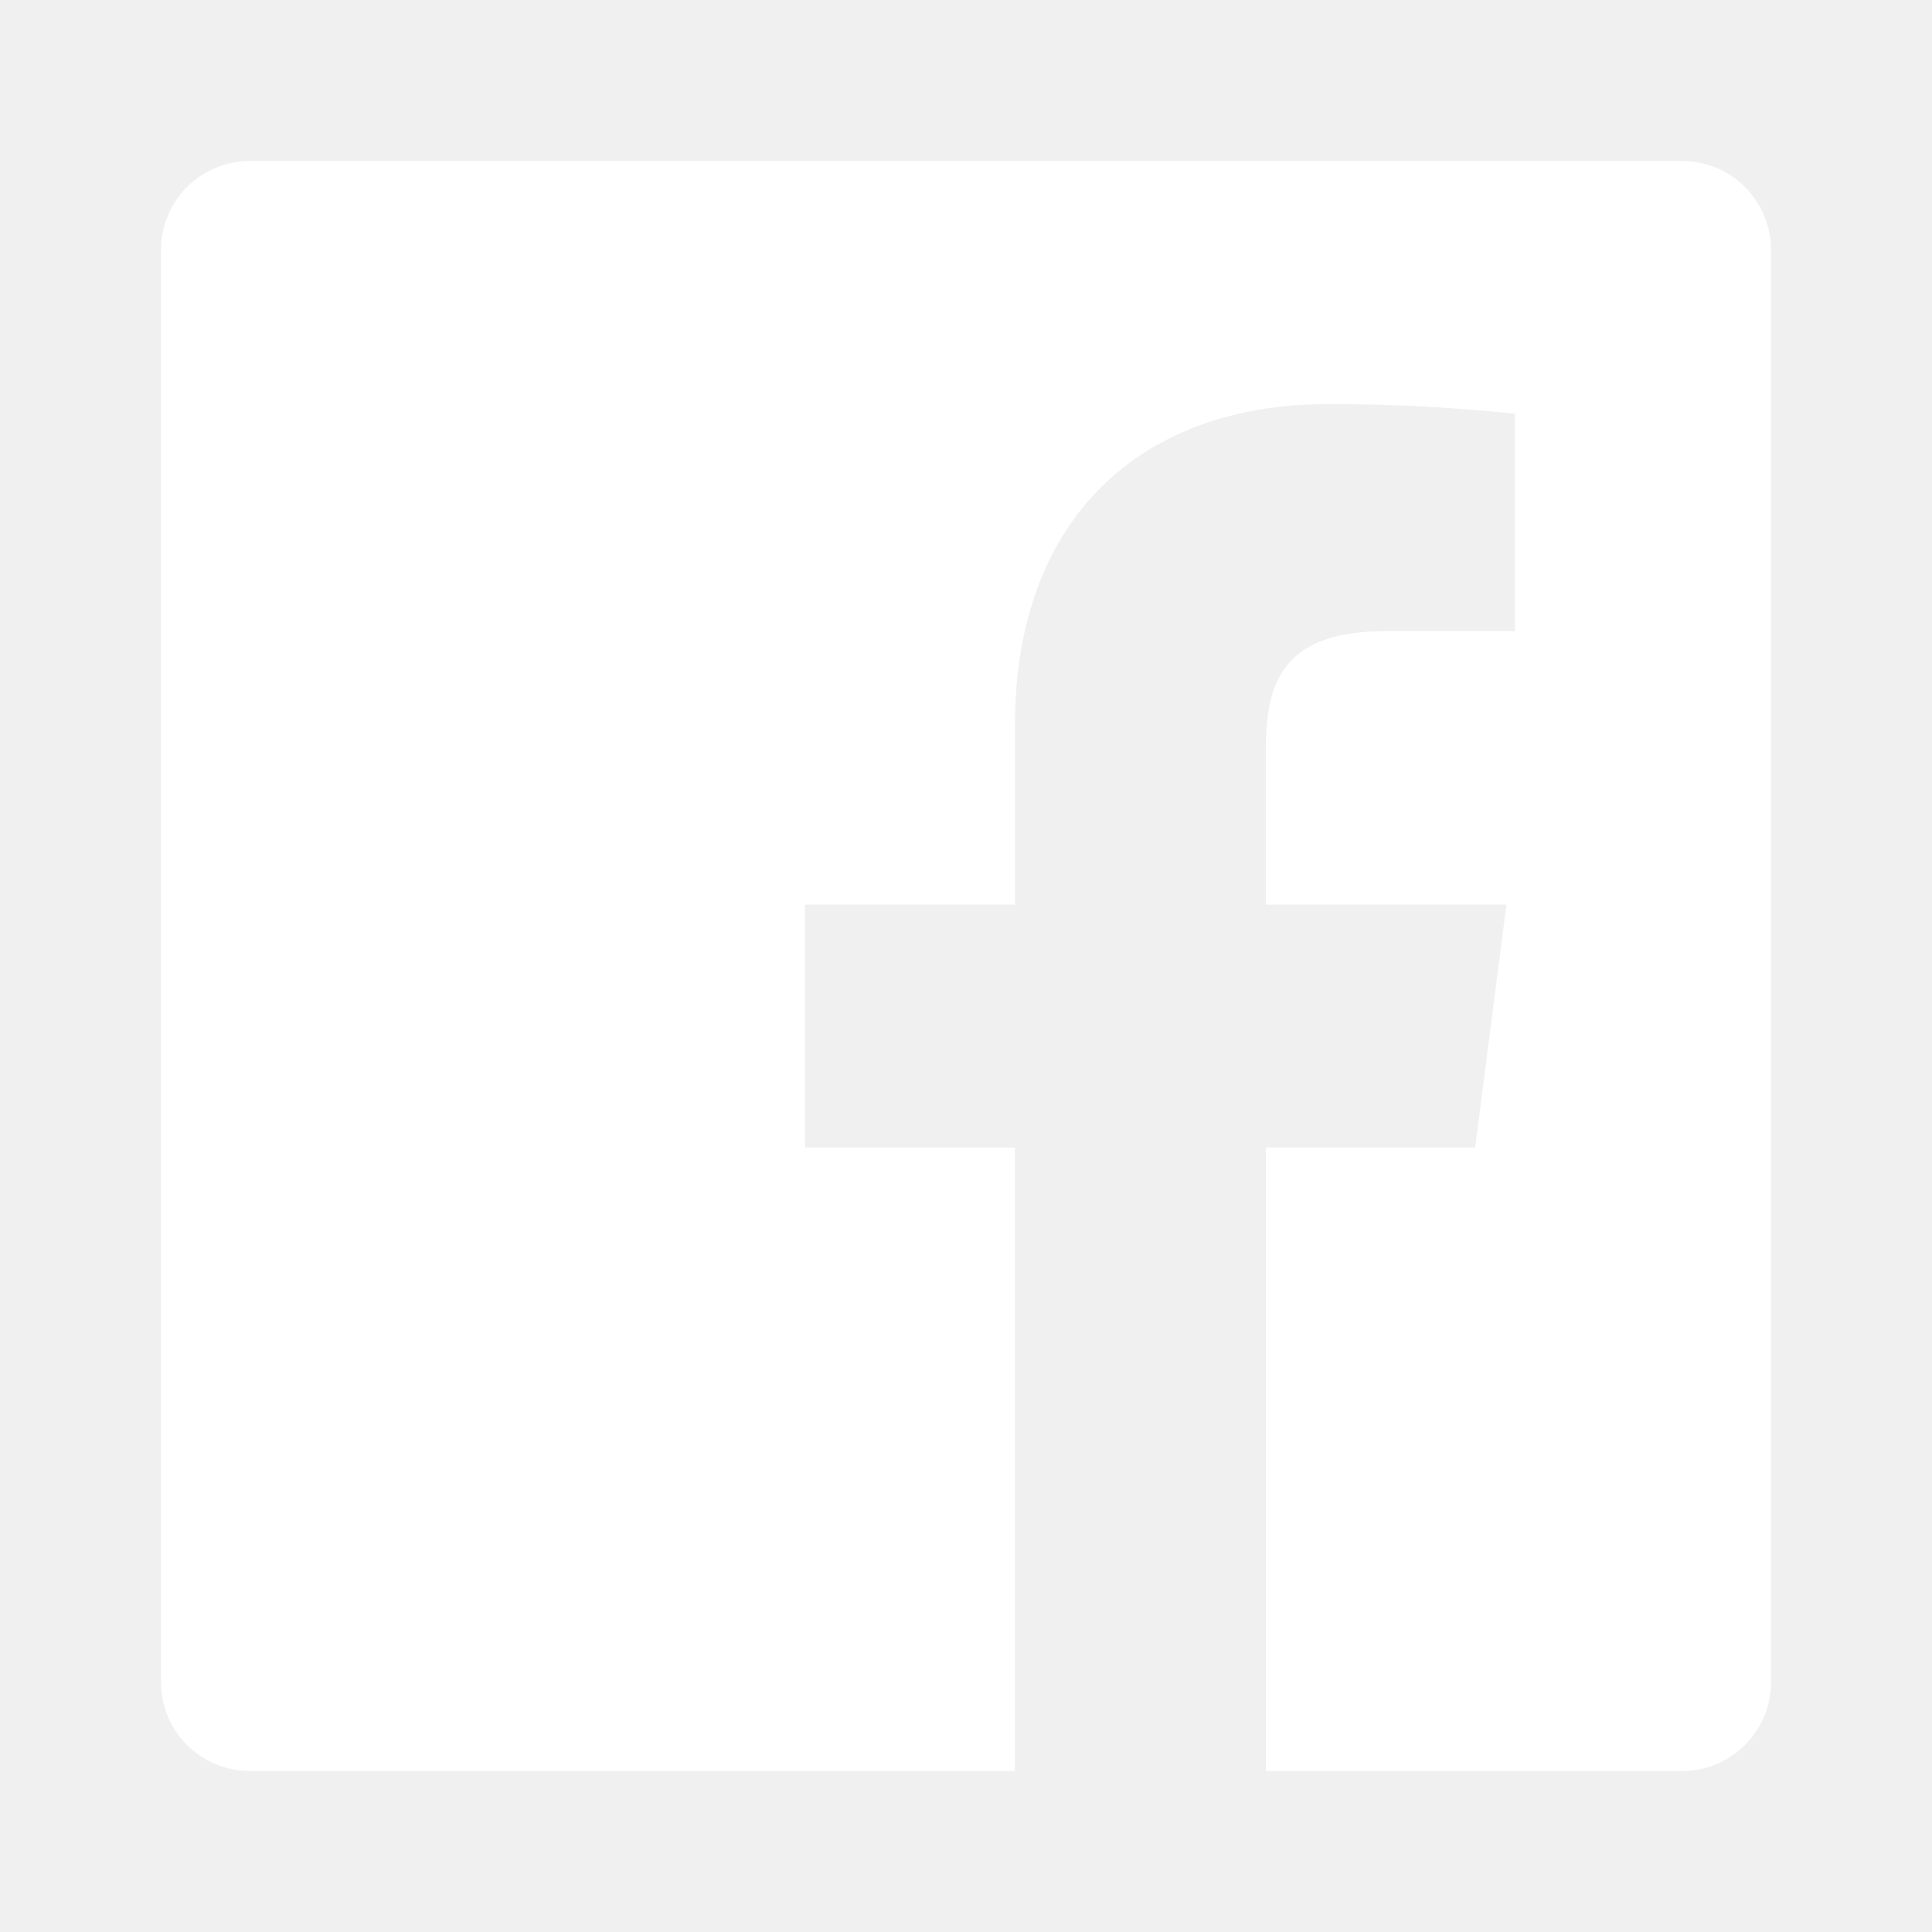
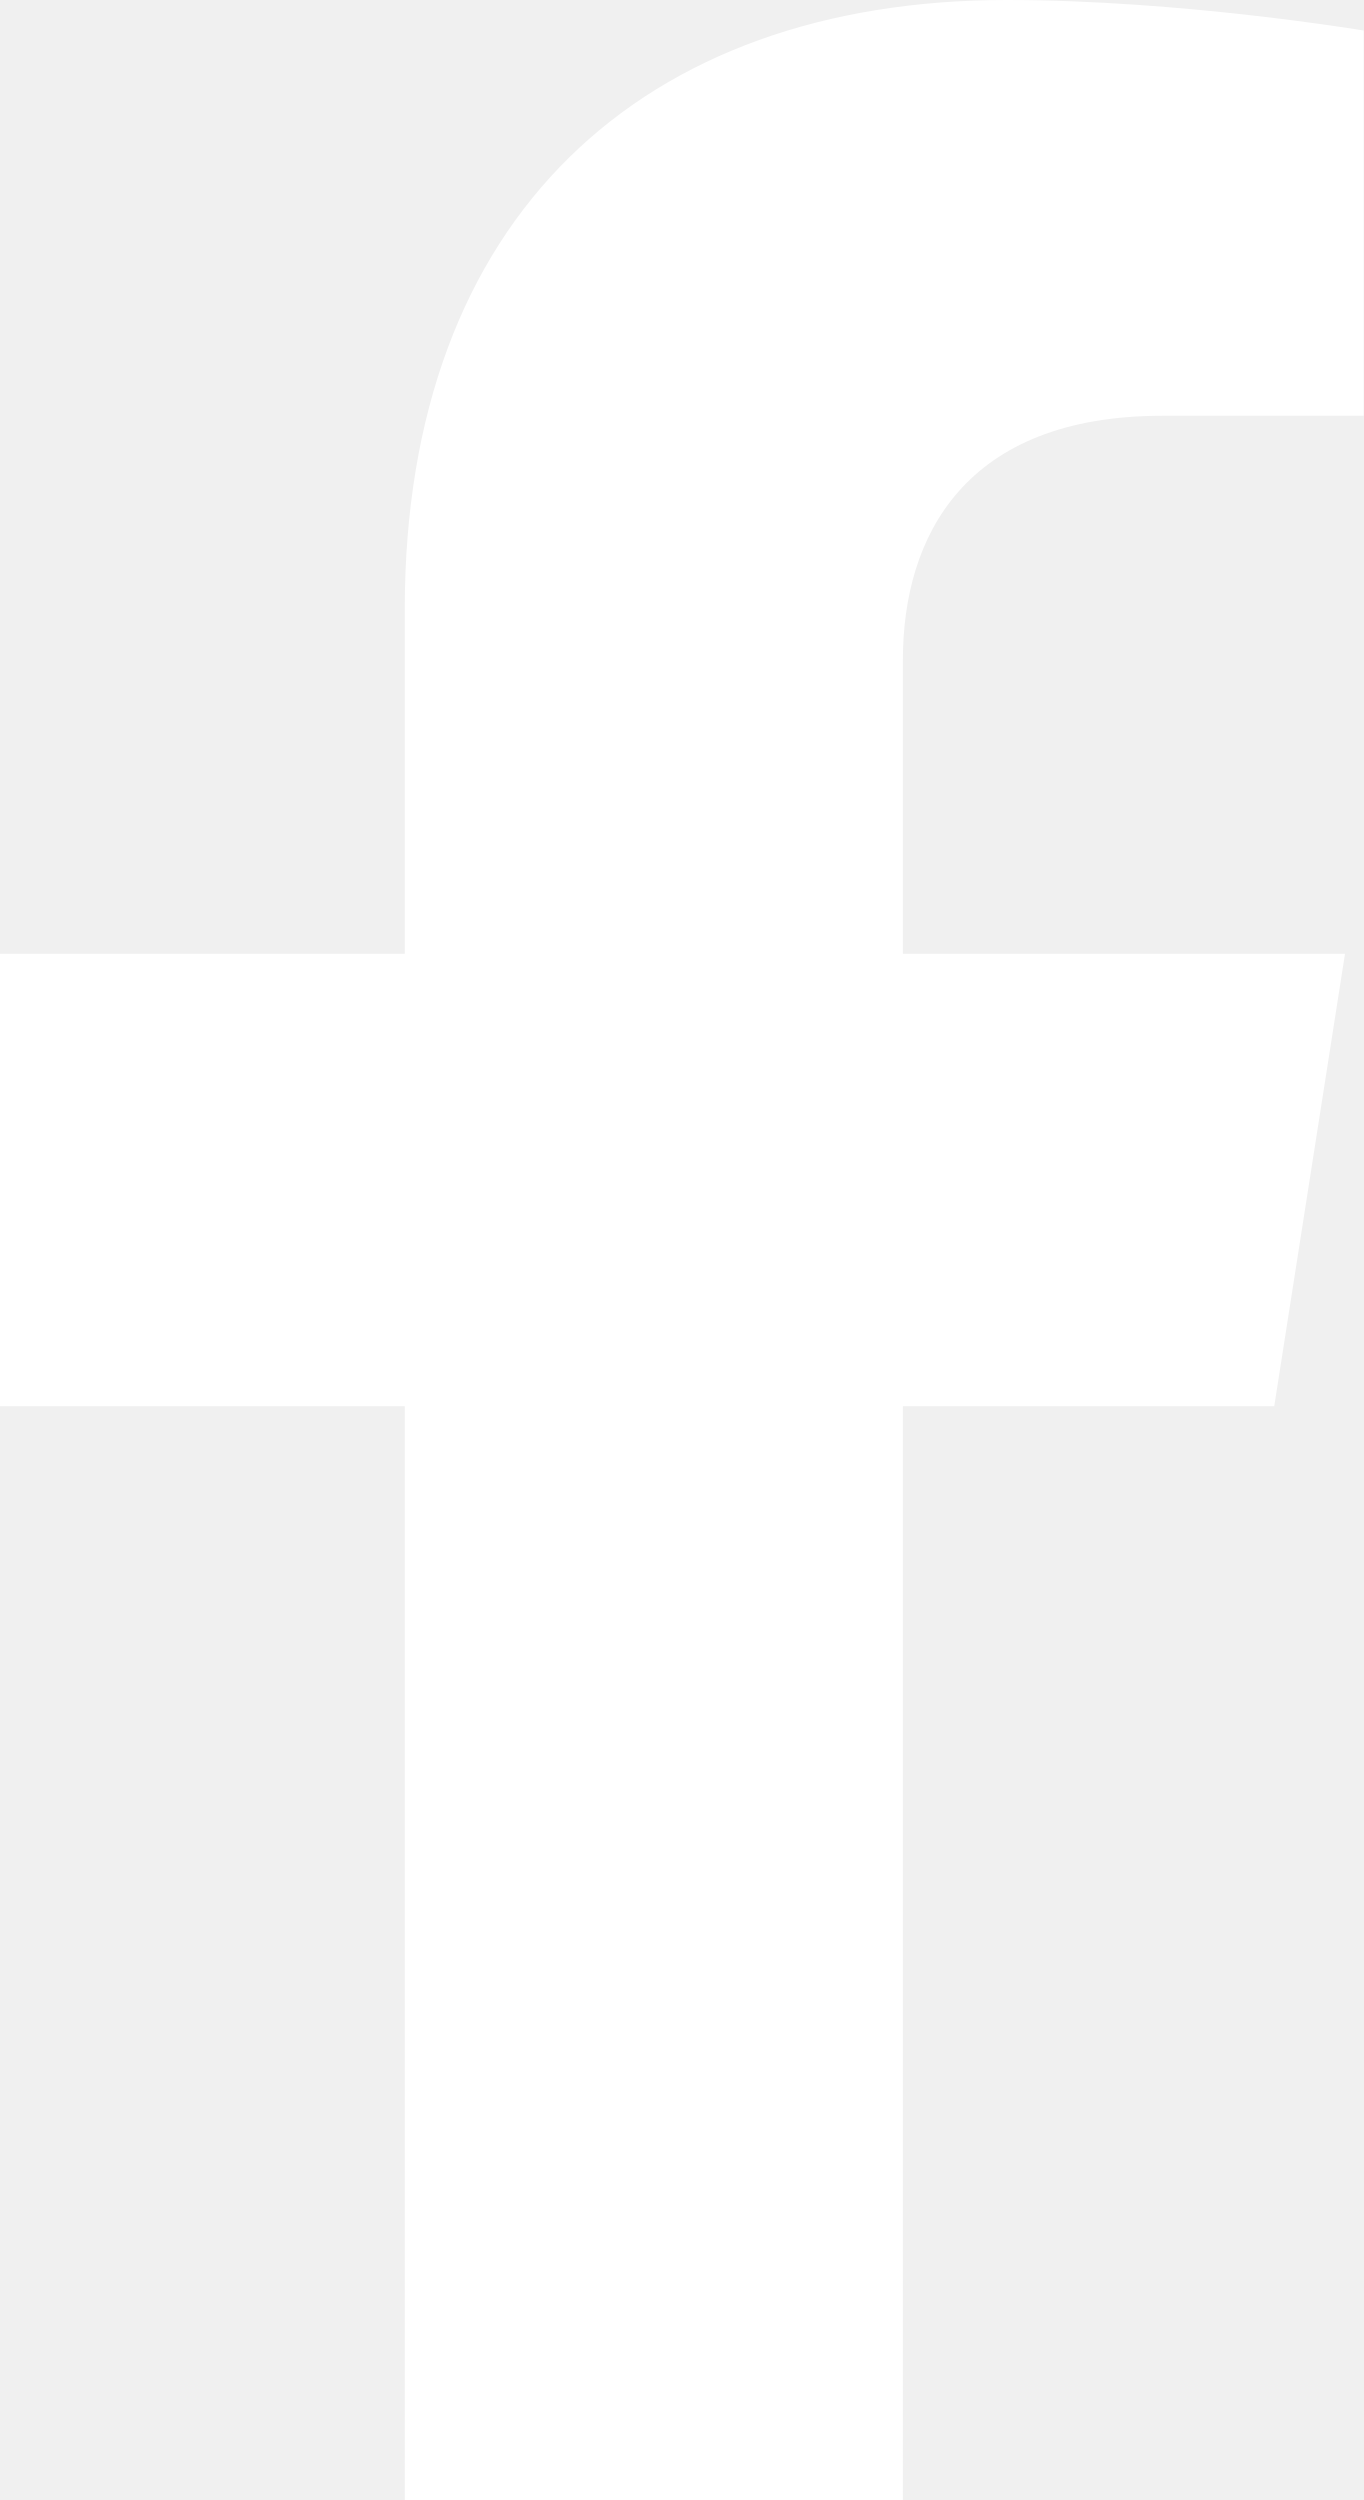
- <svg xmlns="http://www.w3.org/2000/svg" width="30" height="30" viewBox="0 0 30 30" fill="none">
-   <path fill-rule="evenodd" clip-rule="evenodd" d="M19.656 27.5V17.819H22.906L23.392 14.046H19.655V11.637C19.655 10.545 19.959 9.8 21.526 9.8H23.524V6.425C22.556 6.322 21.584 6.272 20.611 6.275C17.731 6.275 15.76 8.034 15.76 11.262V14.046H12.5V17.819H15.759V27.5H3.88C3.118 27.5 2.5 26.883 2.5 26.12V3.88C2.5 3.118 3.118 2.5 3.88 2.5H26.12C26.883 2.5 27.5 3.118 27.5 3.88V26.12C27.5 26.883 26.883 27.5 26.12 27.5H19.656Z" fill="white" />
+ <svg xmlns="http://www.w3.org/2000/svg" width="18" height="33" viewBox="0 0 18 33" fill="none">
+   <path d="M16.82 18.562L17.754 12.59H11.918V8.715C11.918 7.081 12.733 5.488 15.347 5.488H18V0.403C18 0.403 15.592 0 13.29 0C8.484 0 5.343 2.86 5.343 8.039V12.59H0V18.562H5.343V33H11.918V18.562H16.82Z" fill="white" />
</svg>
